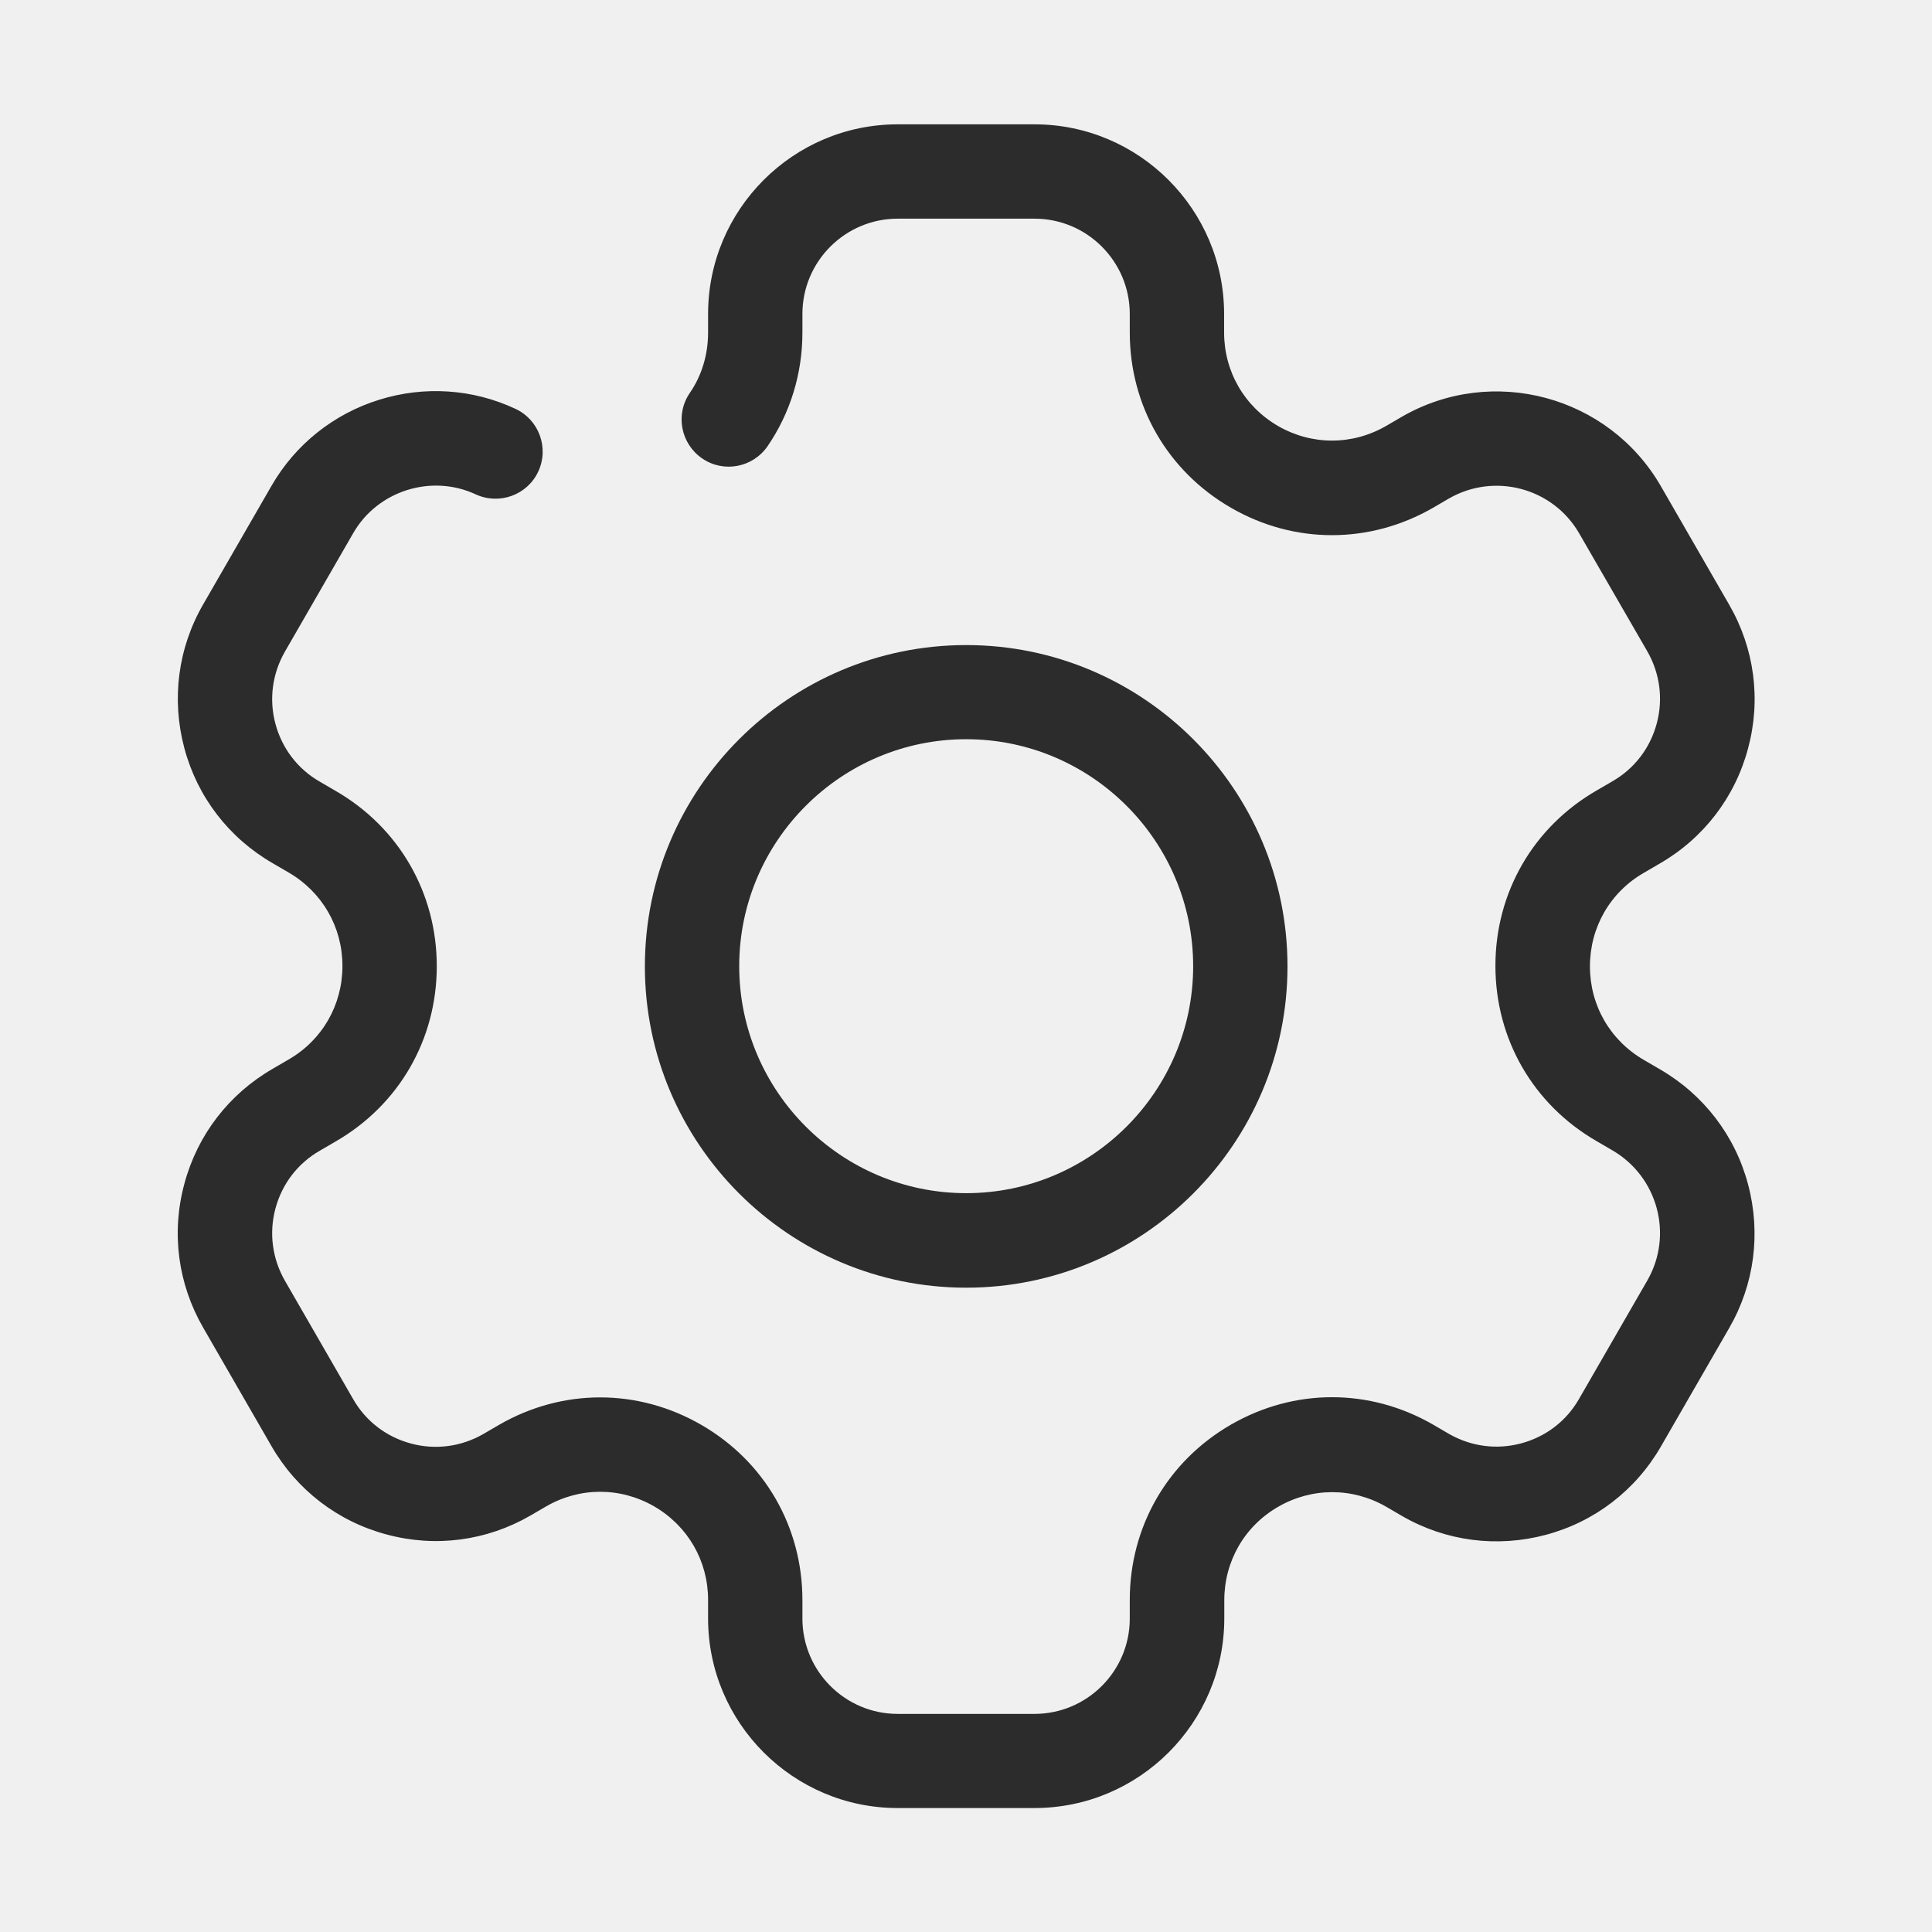
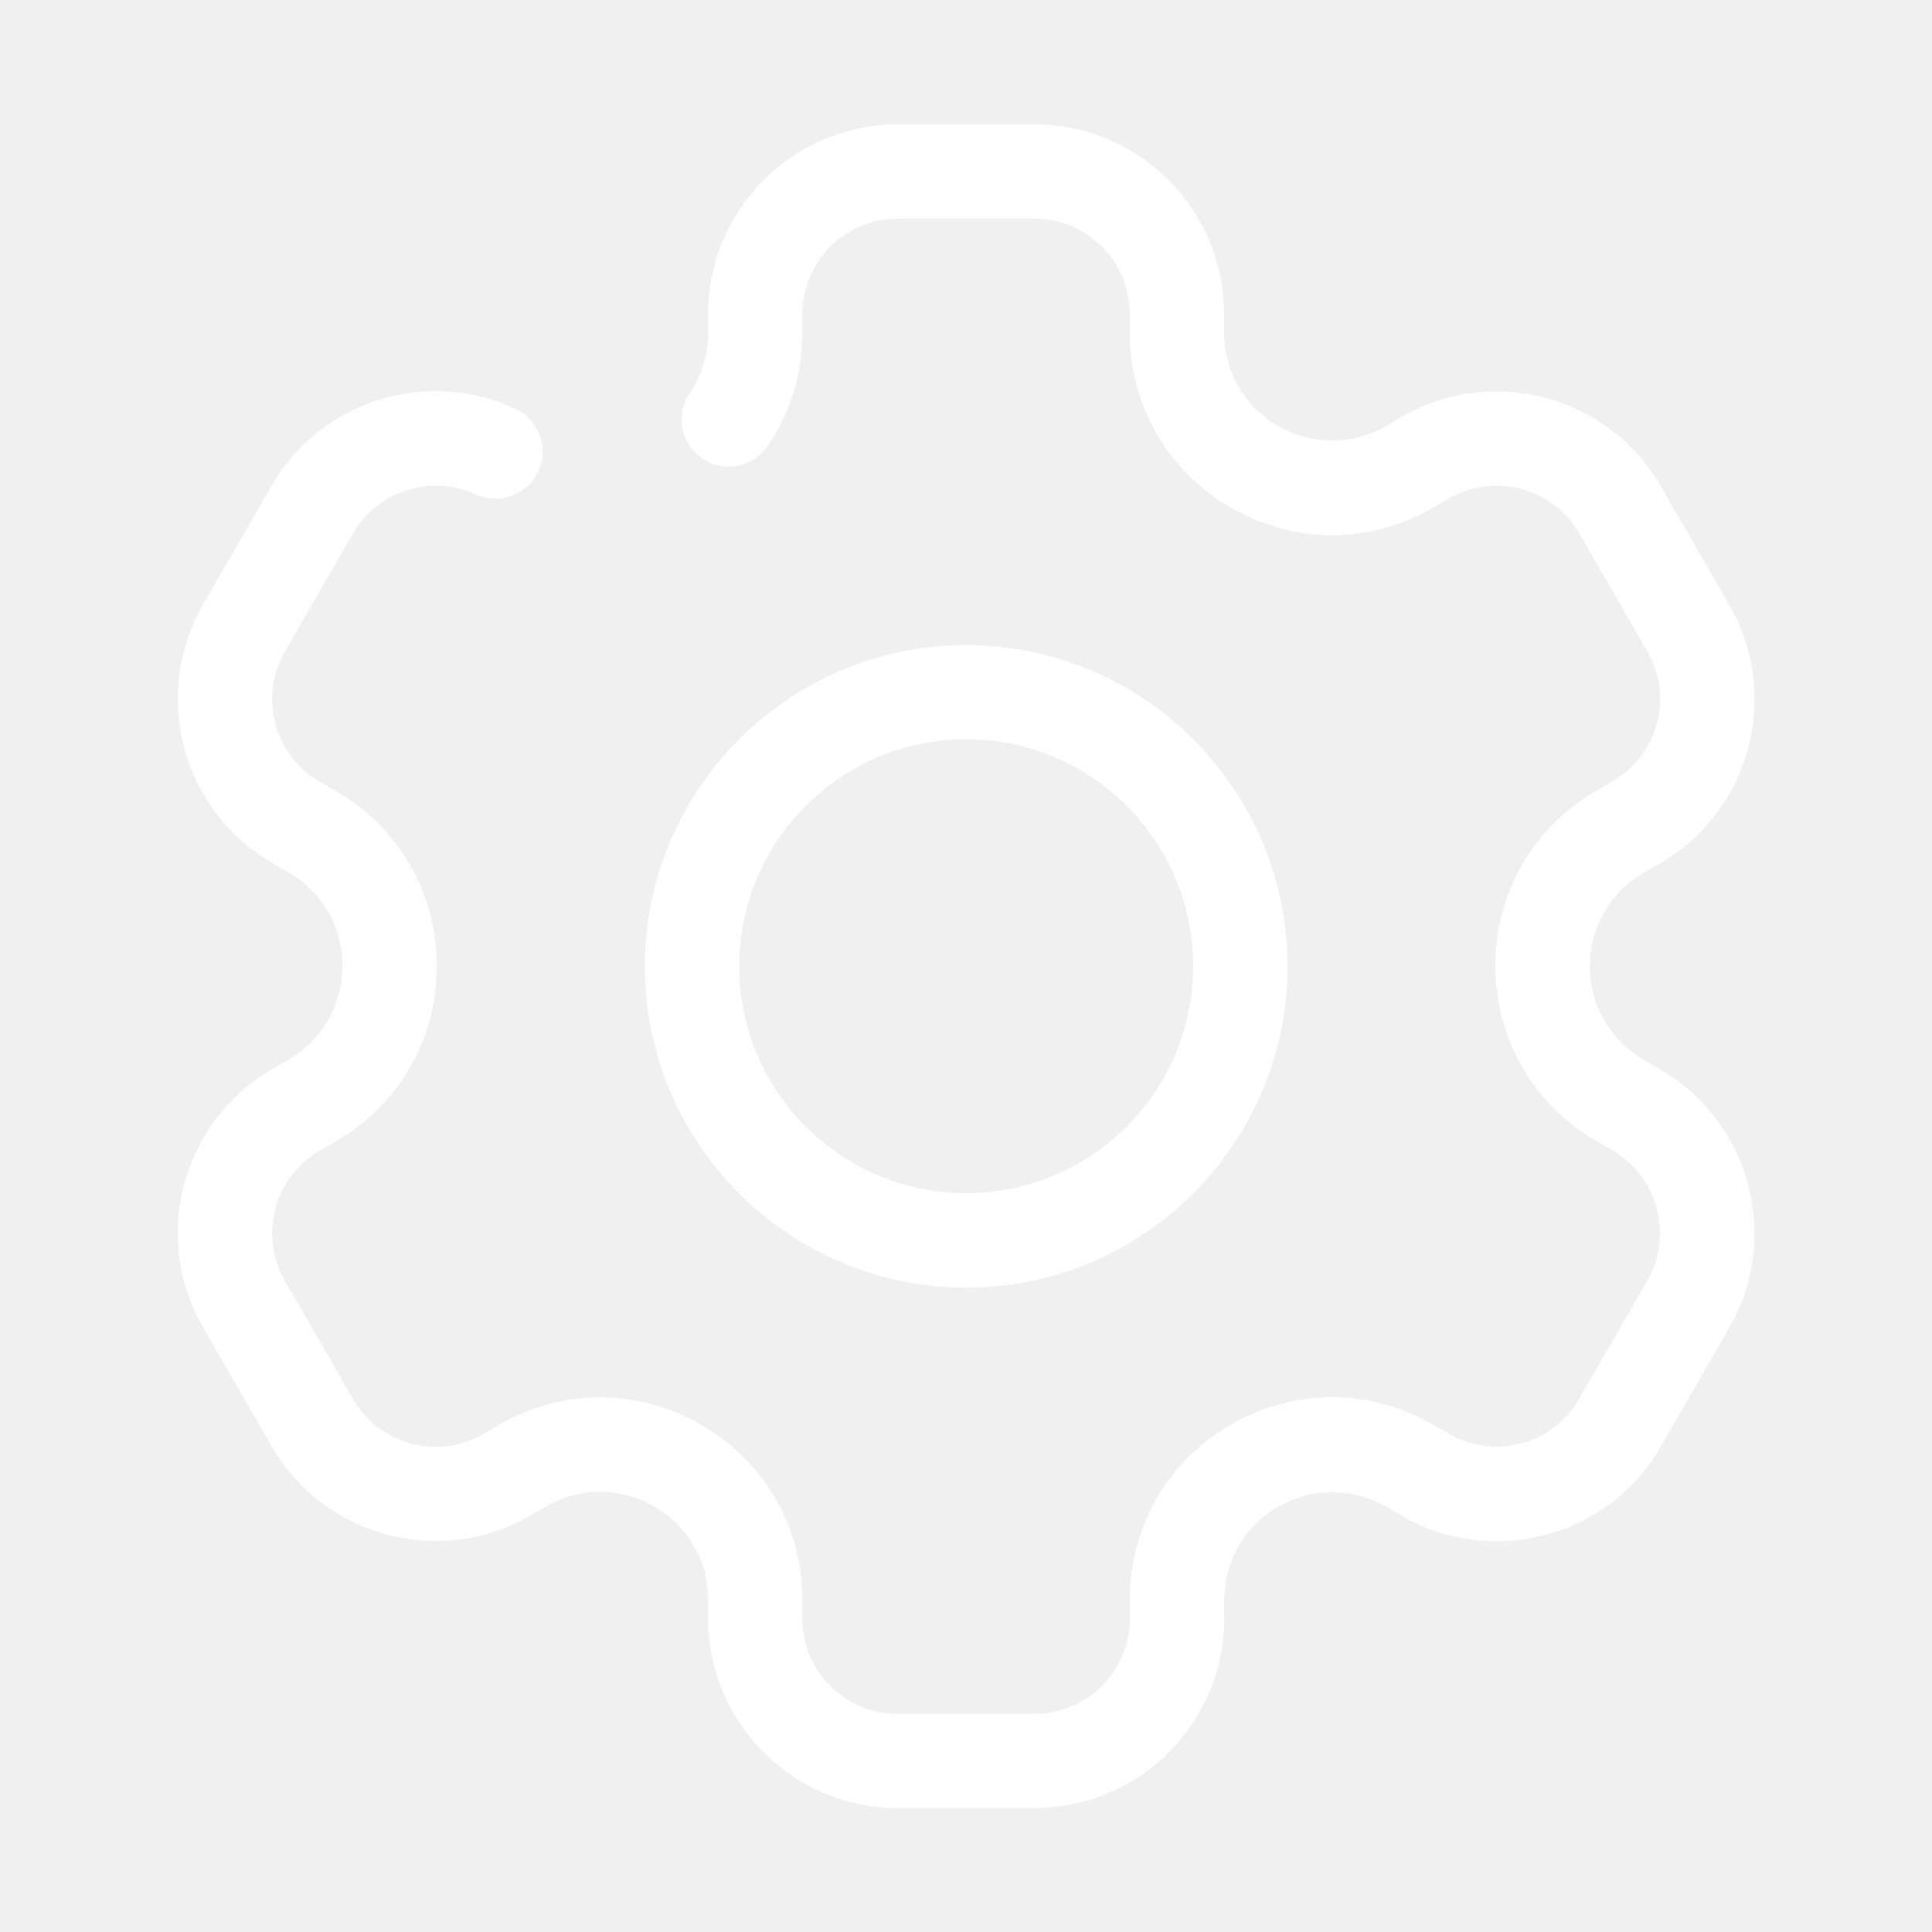
<svg xmlns="http://www.w3.org/2000/svg" t="1725281836071" class="icon" viewBox="0 0 1024 1024" version="1.1" p-id="18695" width="16" height="16">
-   <path d="M548.3 958.3h-72.5c-55.4 0-100.5-45.1-100.5-100.5V848c0-20.7-10.7-39.2-28.6-49.6-17.9-10.3-39.3-10.3-57.2 0l-8.4 4.9c-23.2 13.4-50.3 17-76.2 10-25.9-6.9-47.6-23.6-61-46.8l-36.2-62.8c-13.4-23.2-17-50.3-10-76.2 6.9-25.9 23.6-47.6 46.8-61l8.4-4.9c17.9-10.3 28.6-28.9 28.6-49.6 0-20.7-10.7-39.2-28.6-49.6l-8.4-4.9c-23.2-13.4-39.9-35.1-46.8-61-6.9-25.9-3.4-53 10-76.2l36.2-62.8c12.6-21.9 32.9-38.1 57-45.6 24-7.5 49.7-5.8 72.3 4.8 12.5 5.8 17.9 20.7 12.1 33.2-5.8 12.5-20.7 17.9-33.2 12.1-23.5-10.9-52-1.9-64.9 20.6L151 345.4c-6.7 11.7-8.5 25.3-5 38.3 3.5 13 11.8 23.9 23.5 30.6l8.4 4.9c33.6 19.4 53.6 54.1 53.6 92.9 0 38.8-20 73.5-53.6 92.9l-8.4 4.9c-11.7 6.7-20 17.6-23.5 30.6s-1.7 26.6 5 38.3l36.2 62.8c6.7 11.7 17.6 20 30.6 23.5s26.6 1.7 38.3-5l8.4-4.9c33.6-19.4 73.6-19.4 107.2 0 33.6 19.4 53.6 54.1 53.6 92.9v9.8c0 27.8 22.6 50.5 50.5 50.5h72.5c27.8 0 50.5-22.6 50.5-50.5V848c0-38.8 20-73.5 53.6-92.9 33.6-19.4 73.6-19.4 107.2 0l8.4 4.9c11.7 6.7 25.3 8.5 38.3 5 13-3.5 23.9-11.8 30.6-23.5l36.2-62.8c13.9-24.1 5.6-55-18.5-69l-8.4-4.9c-33.6-19.4-53.6-54.1-53.6-92.9 0-38.8 20-73.5 53.6-92.9l8.4-4.9c11.7-6.7 20-17.6 23.5-30.6s1.7-26.6-5-38.3L837 282.7c-13.9-24.1-44.8-32.4-69-18.5l-8.4 4.9c-33.6 19.4-73.7 19.4-107.2 0-33.6-19.4-53.6-54.1-53.6-92.9v-9.8c0-27.8-22.6-50.5-50.5-50.5h-72.5c-27.8 0-50.5 22.6-50.5 50.5v9.8c0 21.8-6.4 42.6-18.4 60.2-7.8 11.4-23.3 14.4-34.7 6.6-11.4-7.8-14.4-23.3-6.6-34.7 6.4-9.3 9.7-20.4 9.7-32.1v-9.8c0-55.4 45.1-100.5 100.5-100.5h72.5c55.4 0 100.5 45.1 100.5 100.5v9.8c0 20.7 10.7 39.2 28.6 49.6 17.9 10.3 39.3 10.3 57.2 0l8.4-4.9c48-27.7 109.6-11.2 137.3 36.8l36.2 62.8c13.4 23.2 17 50.3 10 76.2-6.9 25.9-23.6 47.6-46.8 61l-8.4 4.9c-17.9 10.3-28.6 28.9-28.6 49.6 0 20.7 10.7 39.2 28.6 49.6l8.4 4.9c23.2 13.4 39.9 35.1 46.8 61 6.9 25.9 3.4 53-10 76.2l-36.2 62.8c-13.4 23.2-35.1 39.9-61 46.8-25.9 6.9-53 3.4-76.2-10l-8.4-4.9c-17.9-10.3-39.3-10.3-57.2 0-17.9 10.3-28.6 28.9-28.6 49.6v9.8c-0.1 55.2-45.1 100.3-100.6 100.3z" p-id="18696" fill="#2c2c2c" />
-   <path d="M512.1 682.5c-93.9 0-170.3-76.4-170.3-170.3s76.4-170.3 170.3-170.3 170.3 76.4 170.3 170.3S606 682.5 512.1 682.5z m0-290.7c-66.3 0-120.3 54-120.3 120.3s54 120.3 120.3 120.3 120.3-54 120.3-120.3-54-120.3-120.3-120.3z" p-id="18697" fill="#2c2c2c" />
+   <path d="M548.3 958.3h-72.5c-55.4 0-100.5-45.1-100.5-100.5V848c0-20.7-10.7-39.2-28.6-49.6-17.9-10.3-39.3-10.3-57.2 0l-8.4 4.9c-23.2 13.4-50.3 17-76.2 10-25.9-6.9-47.6-23.6-61-46.8l-36.2-62.8c-13.4-23.2-17-50.3-10-76.2 6.9-25.9 23.6-47.6 46.8-61l8.4-4.9c17.9-10.3 28.6-28.9 28.6-49.6 0-20.7-10.7-39.2-28.6-49.6l-8.4-4.9c-23.2-13.4-39.9-35.1-46.8-61-6.9-25.9-3.4-53 10-76.2l36.2-62.8c12.6-21.9 32.9-38.1 57-45.6 24-7.5 49.7-5.8 72.3 4.8 12.5 5.8 17.9 20.7 12.1 33.2-5.8 12.5-20.7 17.9-33.2 12.1-23.5-10.9-52-1.9-64.9 20.6L151 345.4c-6.7 11.7-8.5 25.3-5 38.3 3.5 13 11.8 23.9 23.5 30.6l8.4 4.9c33.6 19.4 53.6 54.1 53.6 92.9 0 38.8-20 73.5-53.6 92.9l-8.4 4.9c-11.7 6.7-20 17.6-23.5 30.6s-1.7 26.6 5 38.3l36.2 62.8c6.7 11.7 17.6 20 30.6 23.5s26.6 1.7 38.3-5l8.4-4.9c33.6-19.4 73.6-19.4 107.2 0 33.6 19.4 53.6 54.1 53.6 92.9v9.8c0 27.8 22.6 50.5 50.5 50.5h72.5c27.8 0 50.5-22.6 50.5-50.5V848c0-38.8 20-73.5 53.6-92.9 33.6-19.4 73.6-19.4 107.2 0l8.4 4.9c11.7 6.7 25.3 8.5 38.3 5 13-3.5 23.9-11.8 30.6-23.5l36.2-62.8c13.9-24.1 5.6-55-18.5-69l-8.4-4.9c-33.6-19.4-53.6-54.1-53.6-92.9 0-38.8 20-73.5 53.6-92.9l8.4-4.9c11.7-6.7 20-17.6 23.5-30.6s1.7-26.6-5-38.3L837 282.7c-13.9-24.1-44.8-32.4-69-18.5l-8.4 4.9c-33.6 19.4-73.7 19.4-107.2 0-33.6-19.4-53.6-54.1-53.6-92.9v-9.8c0-27.8-22.6-50.5-50.5-50.5h-72.5c-27.8 0-50.5 22.6-50.5 50.5v9.8c0 21.8-6.4 42.6-18.4 60.2-7.8 11.4-23.3 14.4-34.7 6.6-11.4-7.8-14.4-23.3-6.6-34.7 6.4-9.3 9.7-20.4 9.7-32.1v-9.8c0-55.4 45.1-100.5 100.5-100.5h72.5c55.4 0 100.5 45.1 100.5 100.5v9.8c0 20.7 10.7 39.2 28.6 49.6 17.9 10.3 39.3 10.3 57.2 0l8.4-4.9c48-27.7 109.6-11.2 137.3 36.8l36.2 62.8c13.4 23.2 17 50.3 10 76.2-6.9 25.9-23.6 47.6-46.8 61l-8.4 4.9c-17.9 10.3-28.6 28.9-28.6 49.6 0 20.7 10.7 39.2 28.6 49.6l8.4 4.9c23.2 13.4 39.9 35.1 46.8 61 6.9 25.9 3.4 53-10 76.2l-36.2 62.8c-13.4 23.2-35.1 39.9-61 46.8-25.9 6.9-53 3.4-76.2-10l-8.4-4.9c-17.9-10.3-39.3-10.3-57.2 0-17.9 10.3-28.6 28.9-28.6 49.6v9.8c-0.1 55.2-45.1 100.3-100.6 100.3z" p-id="18696" fill="#ffffff" />
+   <path d="M512.1 682.5c-93.9 0-170.3-76.4-170.3-170.3s76.4-170.3 170.3-170.3 170.3 76.4 170.3 170.3S606 682.5 512.1 682.5z m0-290.7c-66.3 0-120.3 54-120.3 120.3s54 120.3 120.3 120.3 120.3-54 120.3-120.3-54-120.3-120.3-120.3z" p-id="18697" fill="#ffffff" />
</svg>
